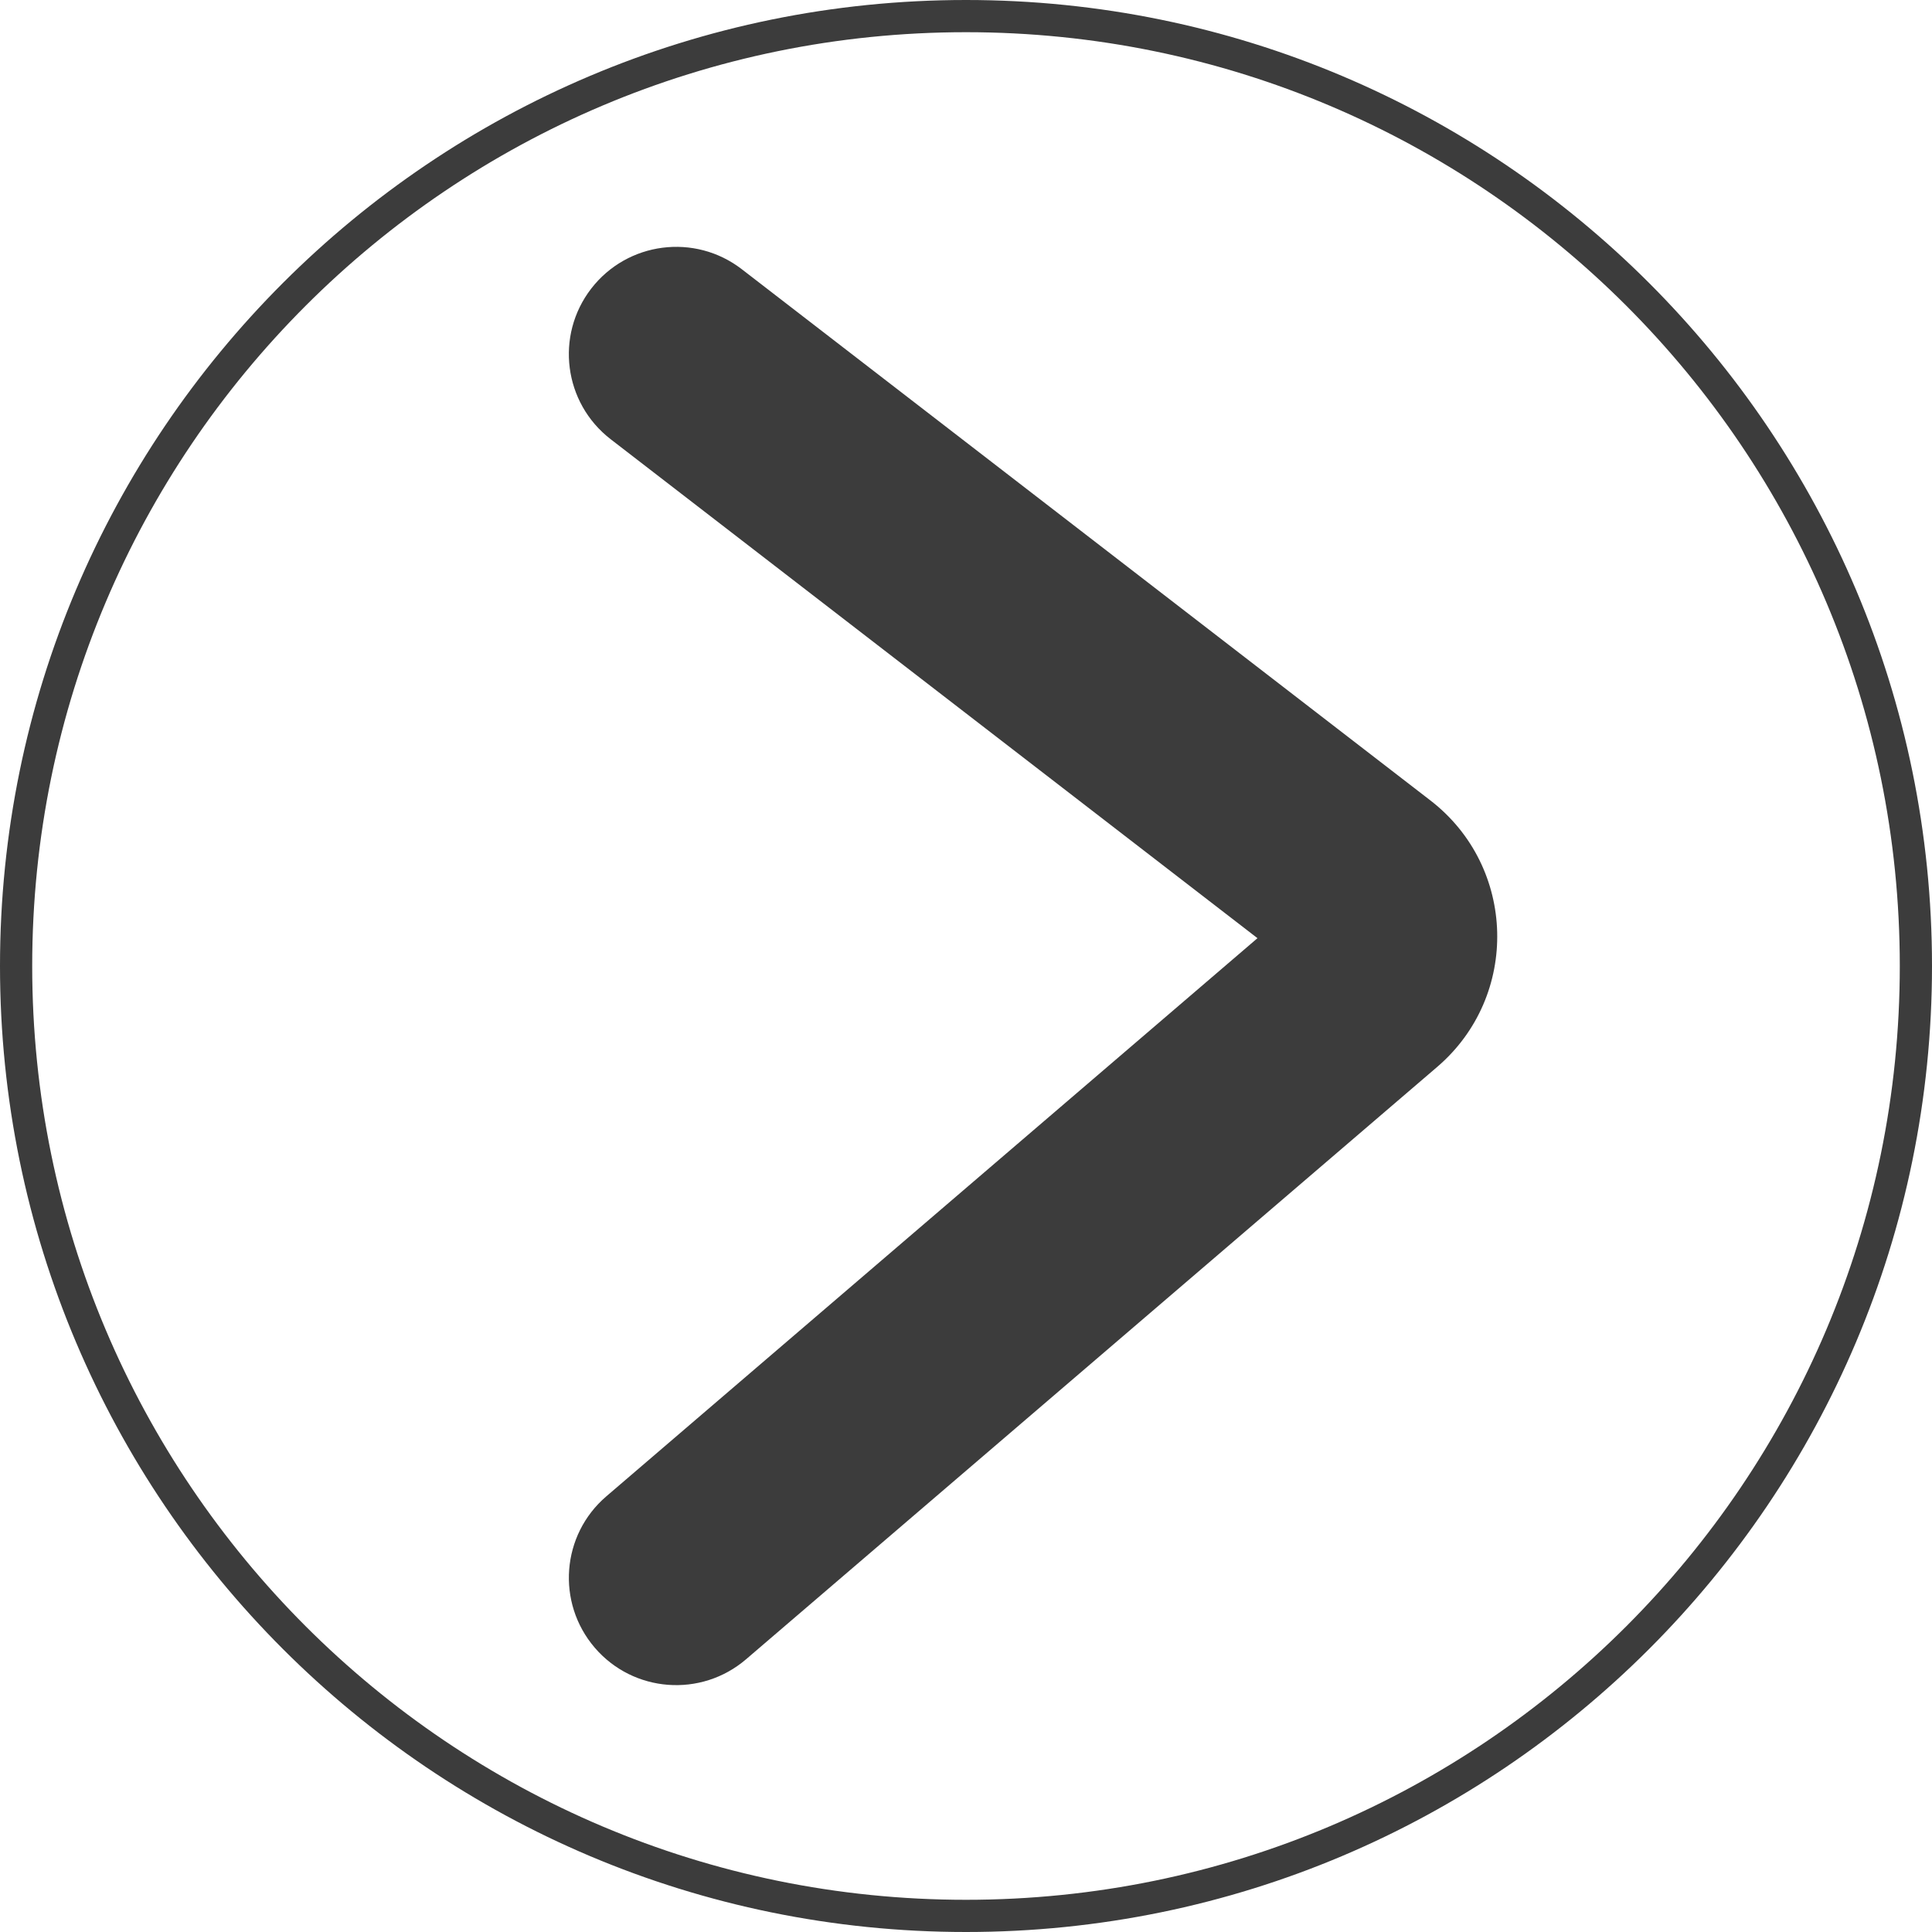
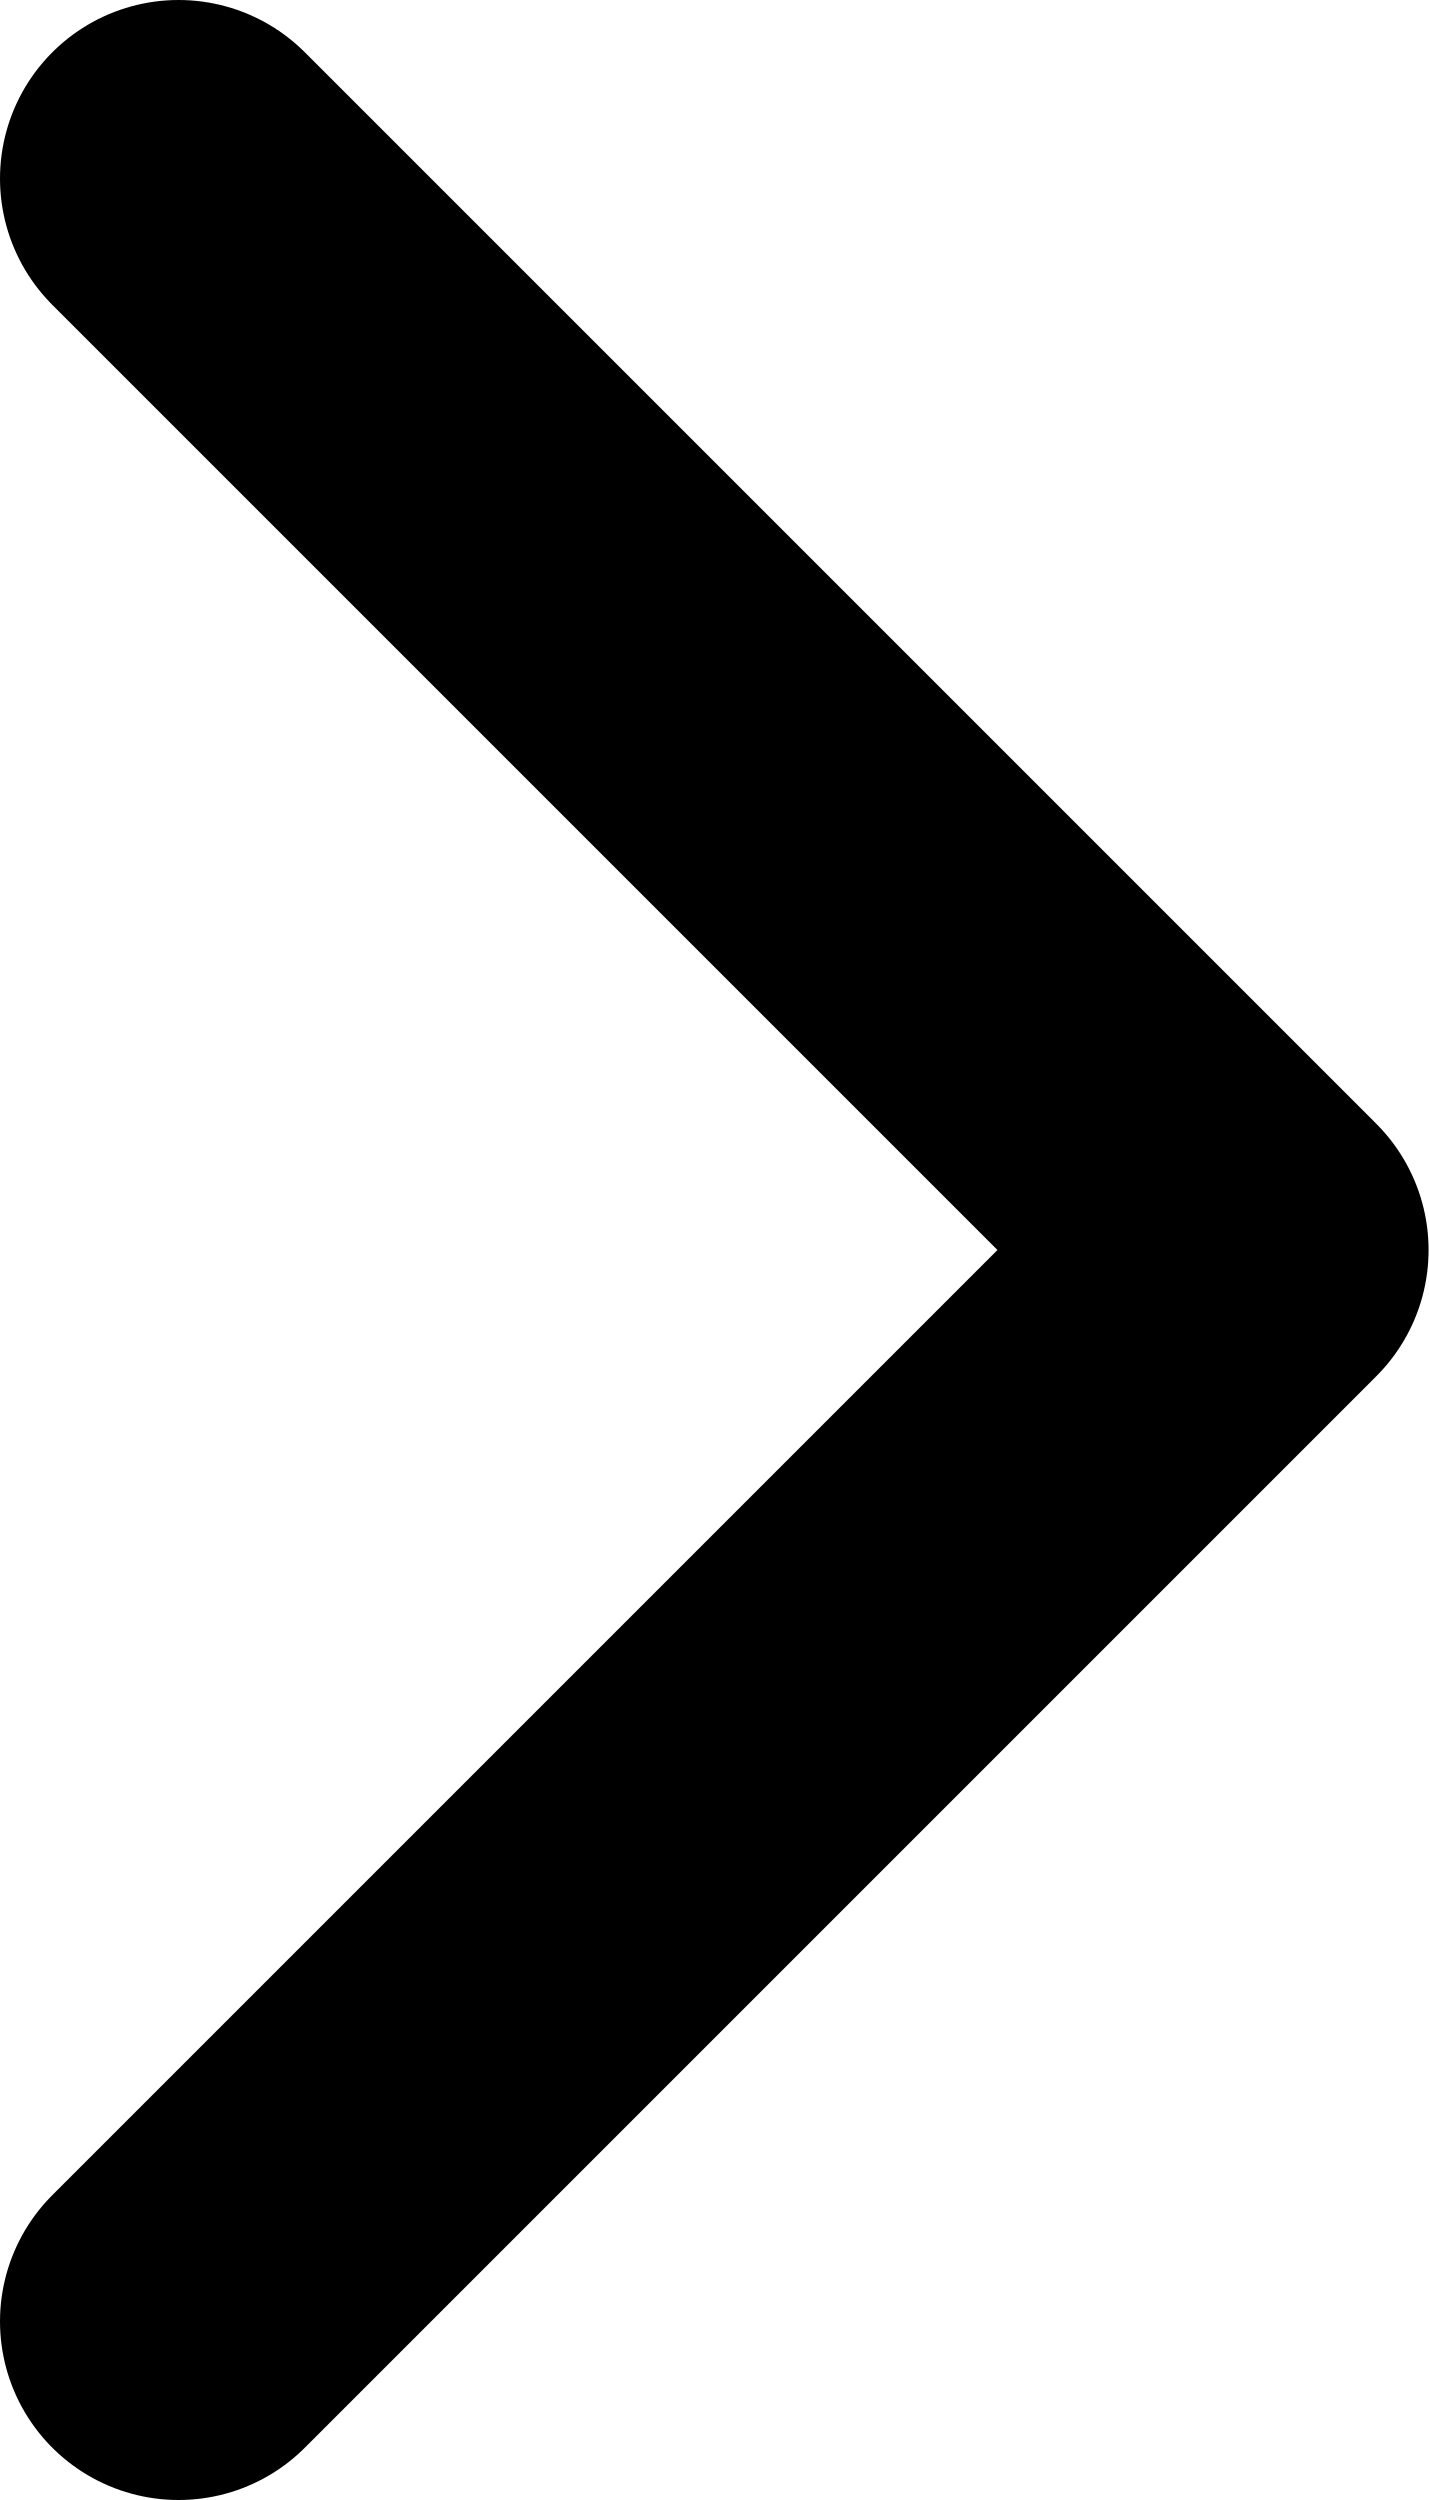
- <svg xmlns="http://www.w3.org/2000/svg" width="30" height="30" viewBox="0 0 30 30" fill="none">
-   <path d="M11.518 4.18C10.789 3.618 9.743 3.753 9.18 4.482C8.618 5.211 8.753 6.257 9.482 6.82L19.526 14.568L9.415 23.235C8.716 23.834 8.636 24.886 9.235 25.585C9.834 26.284 10.886 26.364 11.585 25.765L22.318 16.566C23.602 15.465 23.55 13.462 22.211 12.429L11.518 4.18Z" fill="#3C3C3C" />
-   <path fill-rule="evenodd" clip-rule="evenodd" d="M30 15C30 23.284 23.284 30 15 30C6.716 30 0 23.284 0 15C0 6.716 6.716 0 15 0C23.284 0 30 6.716 30 15ZM29.5 15C29.5 23.008 23.008 29.5 15 29.5C6.992 29.5 0.5 23.008 0.5 15C0.5 6.992 6.992 0.5 15 0.5C23.008 0.5 29.5 6.992 29.5 15Z" fill="#3C3C3C" />
+ <svg xmlns="http://www.w3.org/2000/svg" width="8" height="14" viewBox="0 0 8 14" fill="none">
+   <path d="M1 13L7 7L1 1" stroke="black" stroke-width="2" stroke-linecap="round" stroke-linejoin="round" />
</svg>
